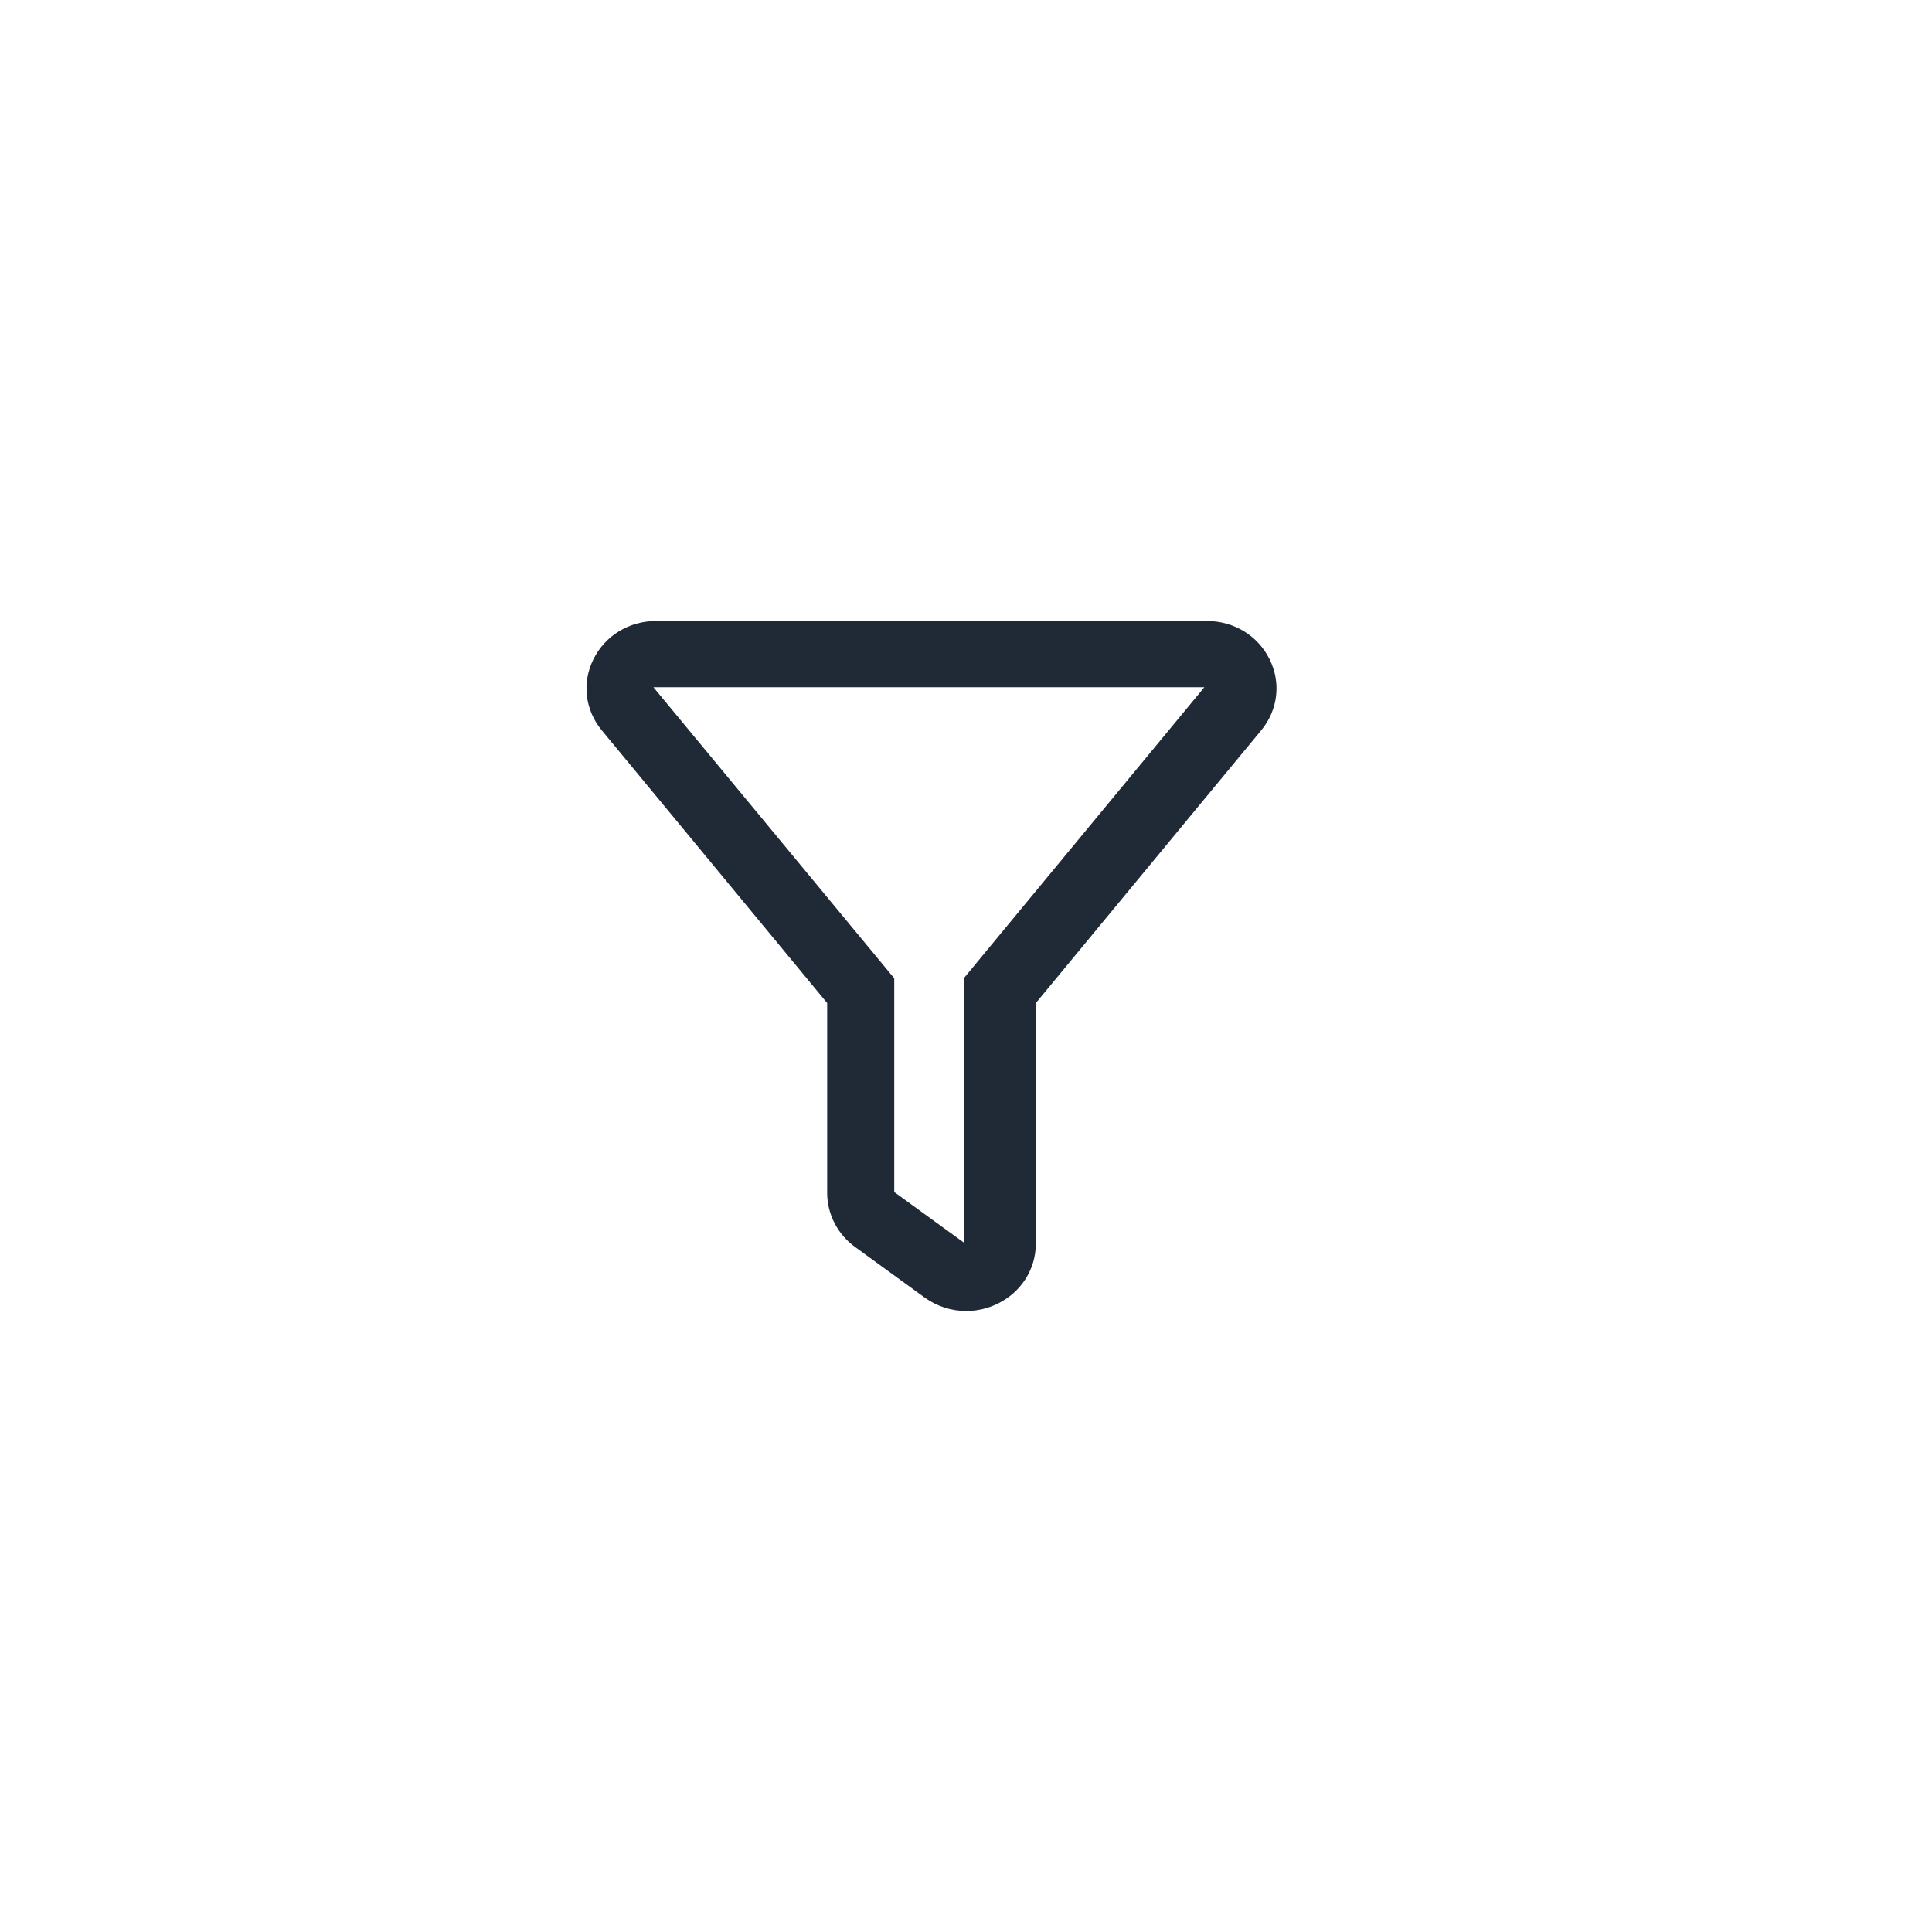
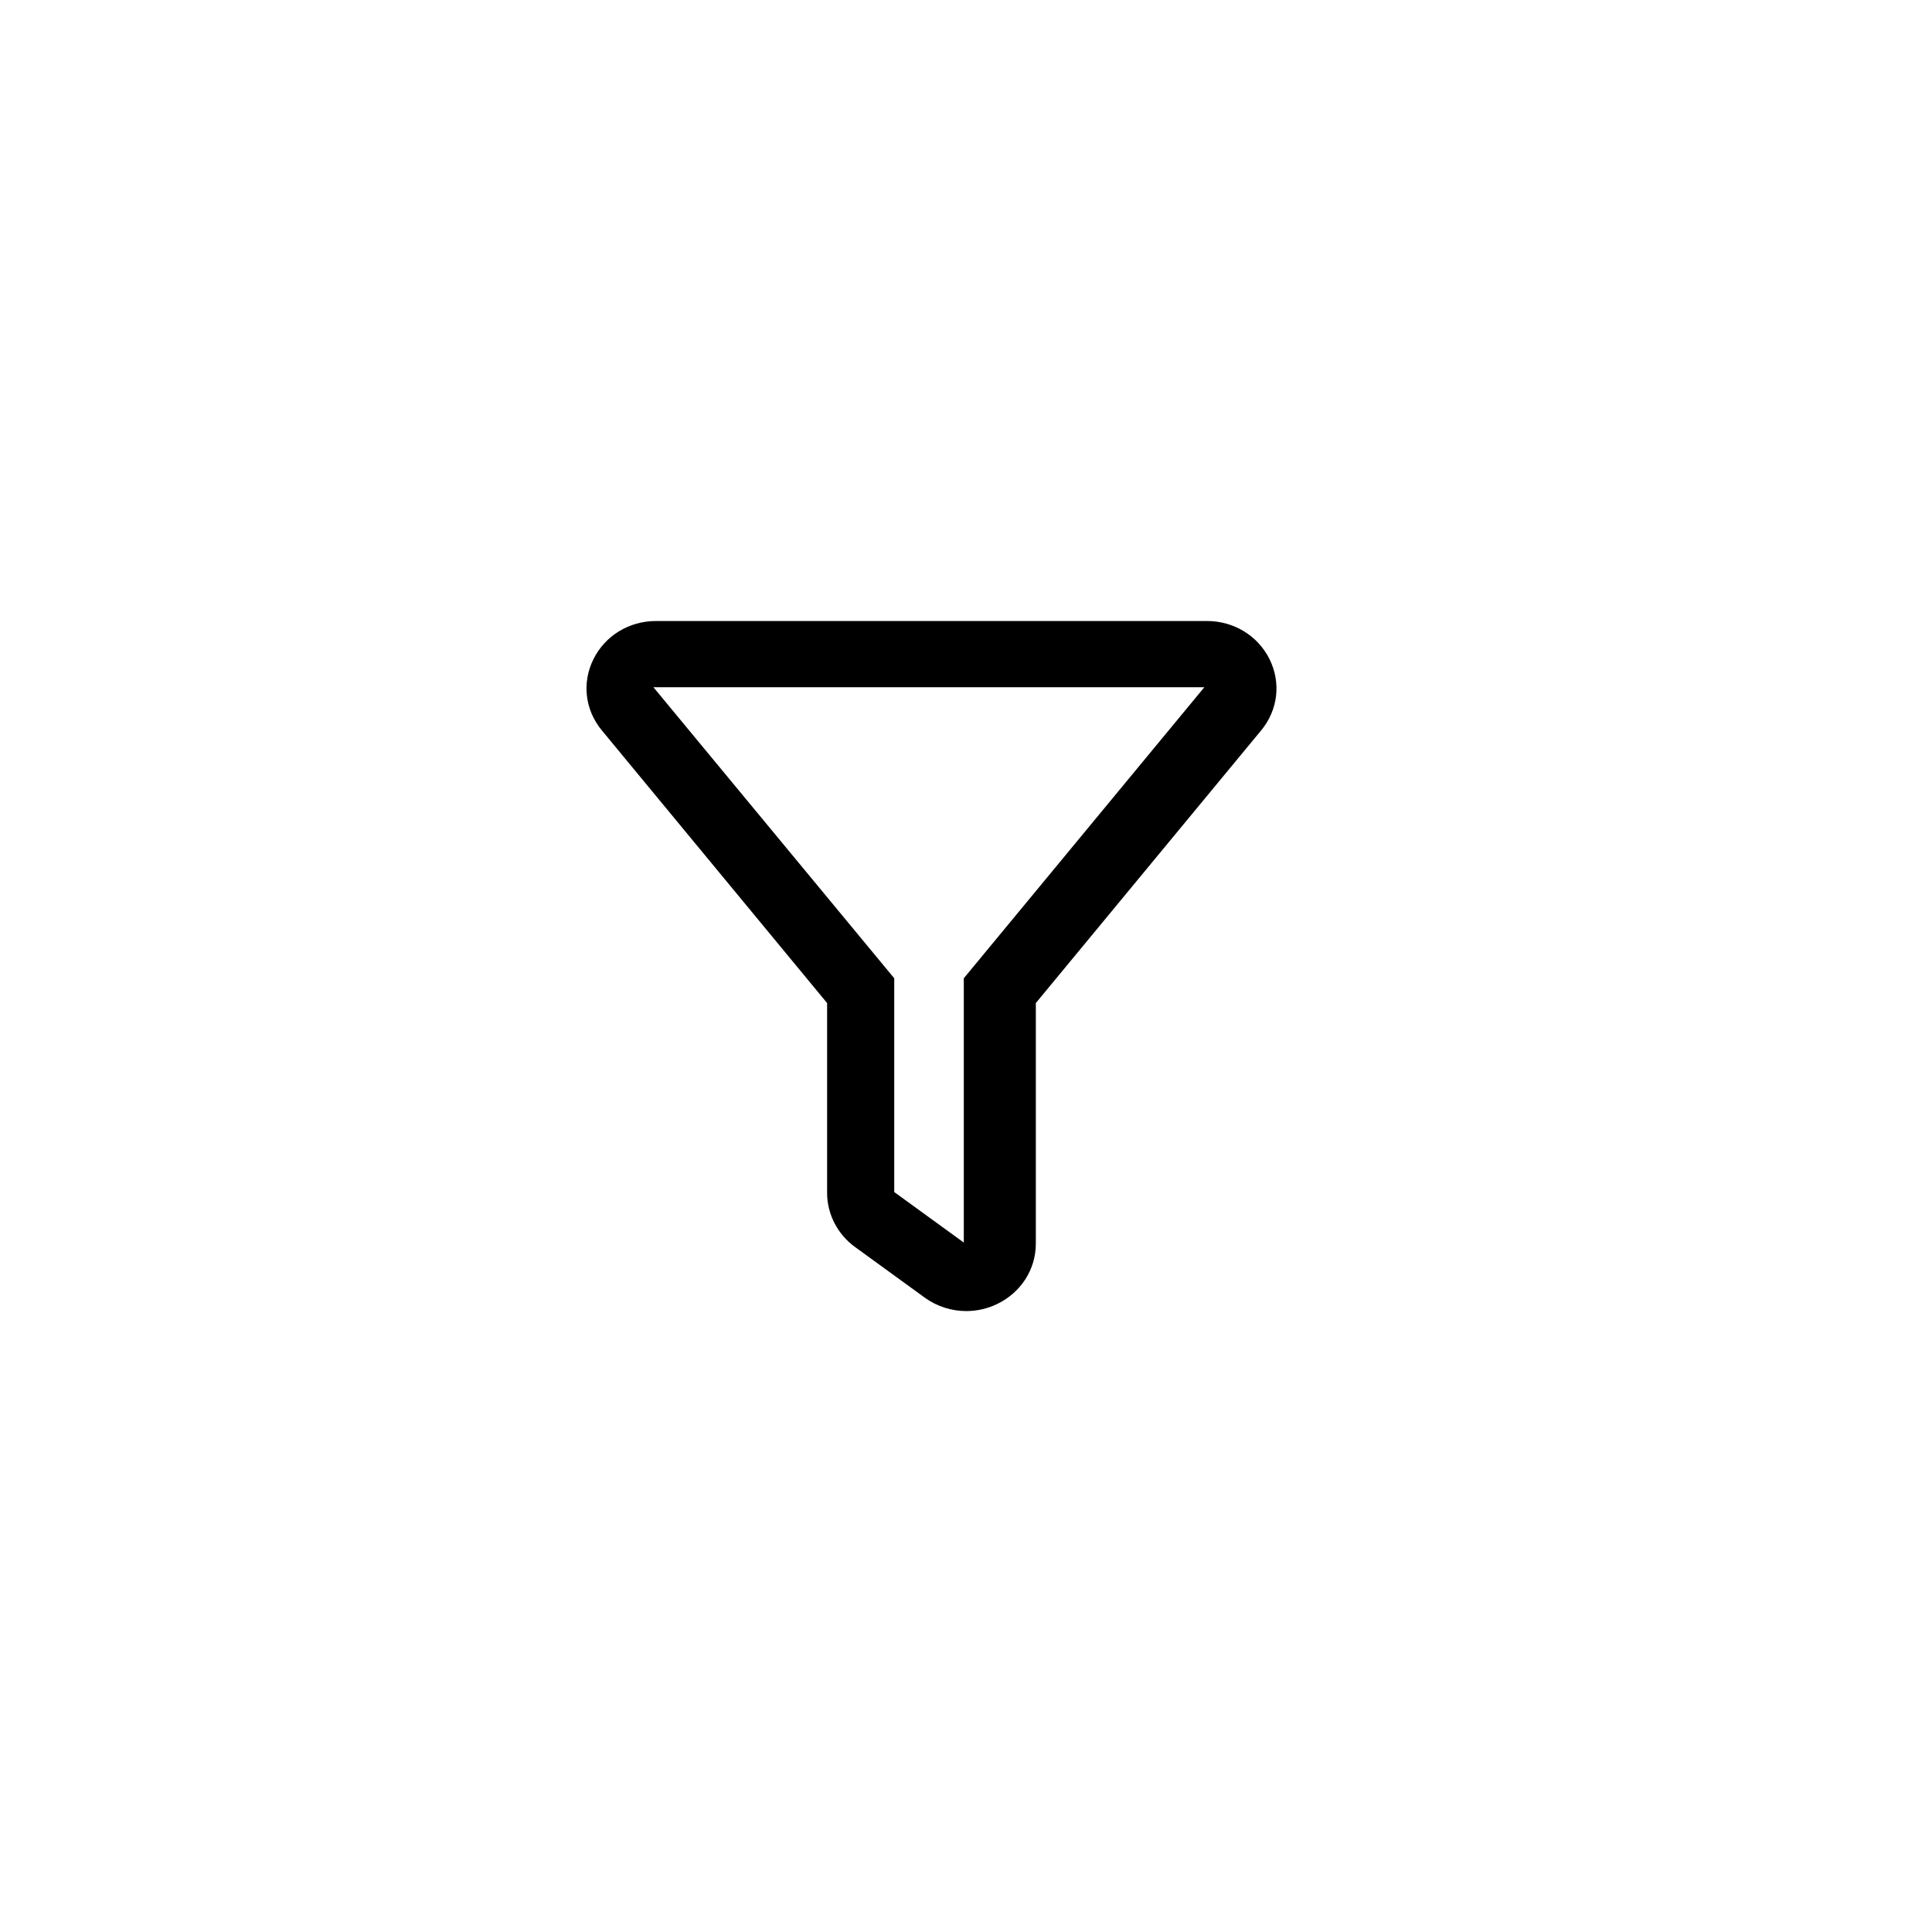
- <svg xmlns="http://www.w3.org/2000/svg" xmlns:xlink="http://www.w3.org/1999/xlink" width="28" height="28" viewBox="0 0 28 28" version="1.1">
-   <g id="Canvas" transform="translate(-676 -1774)">
-     <g id="Icon/Presta/White/Trash">
-       <g id="Icon/Presta/White/Filter">
-         <g id="filter">
-           <use xlink:href="#path0_fill" transform="translate(684.5 1783)" fill="#202A37" />
-         </g>
-       </g>
-     </g>
-   </g>
+ <svg xmlns="http://www.w3.org/2000/svg" xmlns:xlink="http://www.w3.org/1999/xlink" width="28" height="28" id="set1-filter">
+   <use xlink:href="#a8" transform="translate(8.5 9)" />
  <defs>
-     <path id="path0_fill" fill-rule="evenodd" d="M 4.899 9.804L 3.892 9.072C 3.639 8.889 3.489 8.597 3.488 8.292L 3.488 5.537L 0.222 1.585C -0.022 1.29 -0.069 0.894 0.101 0.553C 0.27 0.212 0.618 0 1.009 0L 8.991 0C 9.382 0 9.73 0.212 9.899 0.553C 10.069 0.894 10.022 1.29 9.778 1.585L 6.512 5.537L 6.512 9.024C 6.512 9.396 6.298 9.73 5.955 9.896C 5.811 9.966 5.657 10 5.503 10C 5.29 10 5.078 9.934 4.899 9.804ZM 8.954 0.96L 0.97 0.96L 4.46 5.178L 4.46 8.276L 5.468 9.008L 5.468 5.178L 8.954 0.96Z" />
+     <path id="a8" fill-rule="evenodd" d="M4.899 9.804l-1.008-.732c-.252-.183-.403-.475-.404-.78V5.537L.222 1.585C-.022 1.29-.069.894.101.553.27.212.618 0 1.009 0h7.981c.391 0 .739.212.909.553.169.341.123.737-.121 1.032L6.512 5.537v3.487c0 .372-.214.706-.557.873-.144.07-.298.104-.451.104-.213 0-.425-.066-.604-.196zM8.954.96H.97L4.46 5.178v3.098l1.008.732V5.178L8.954.96z" />
  </defs>
</svg>
